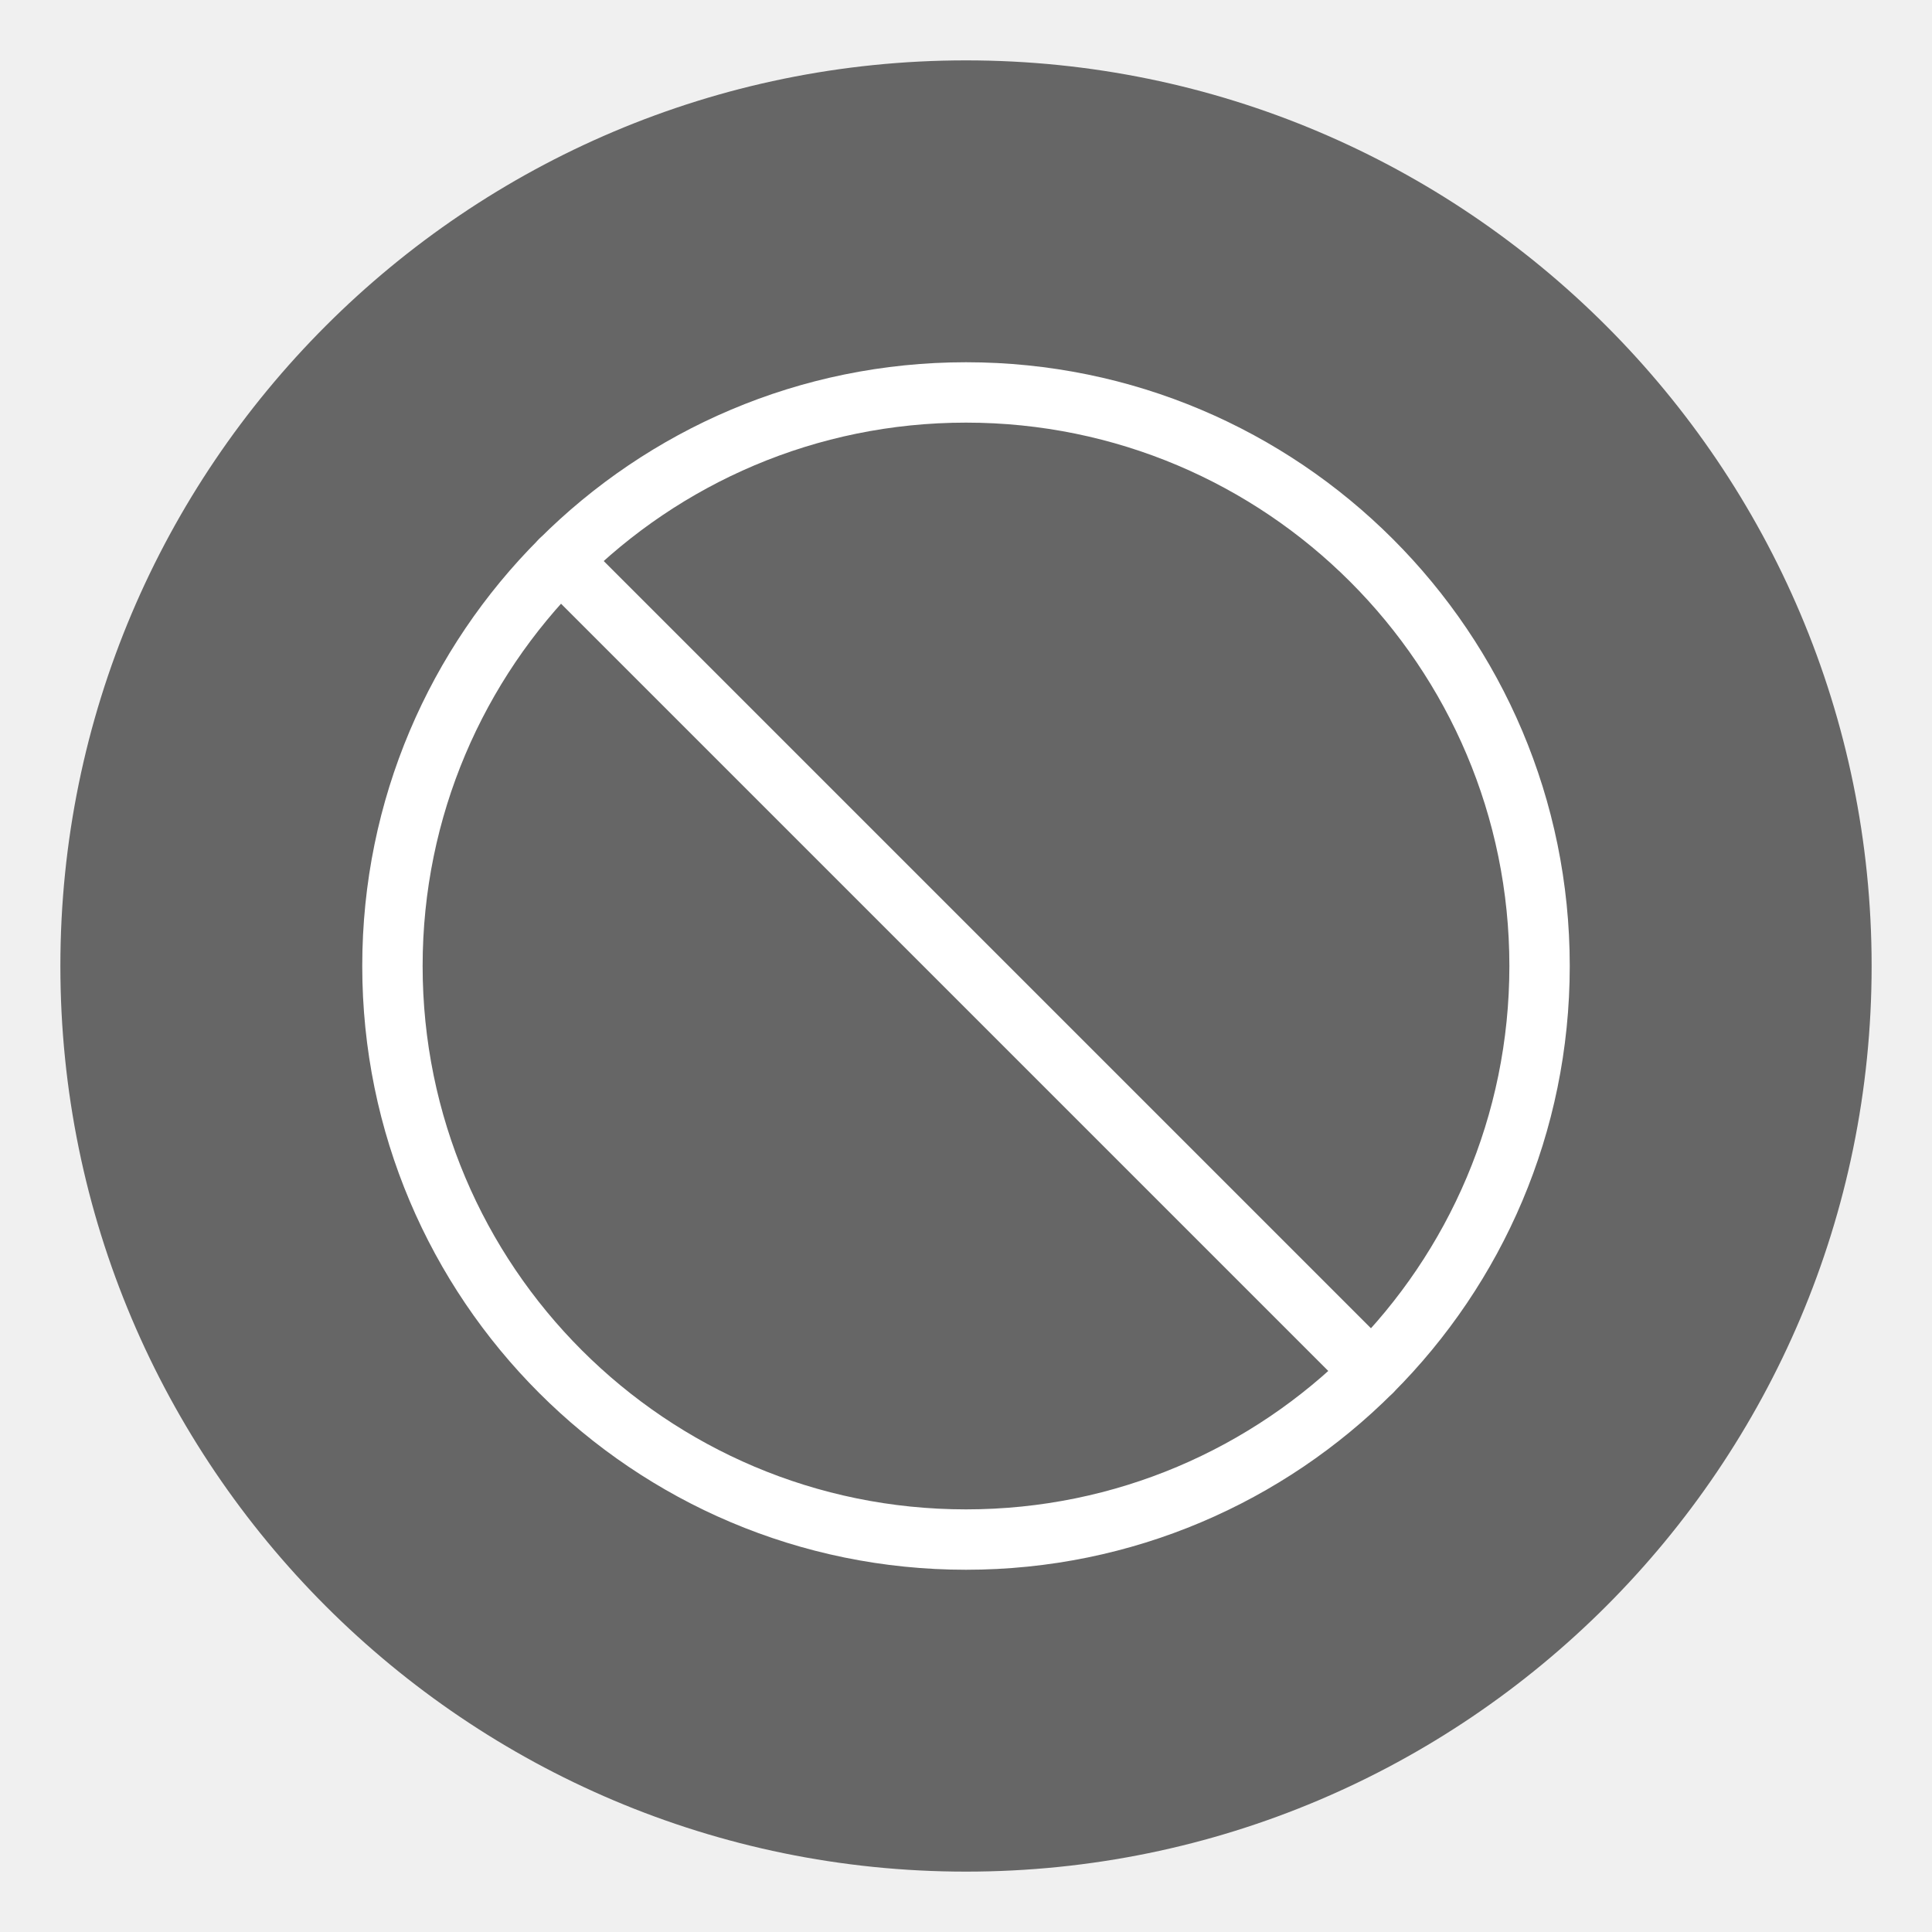
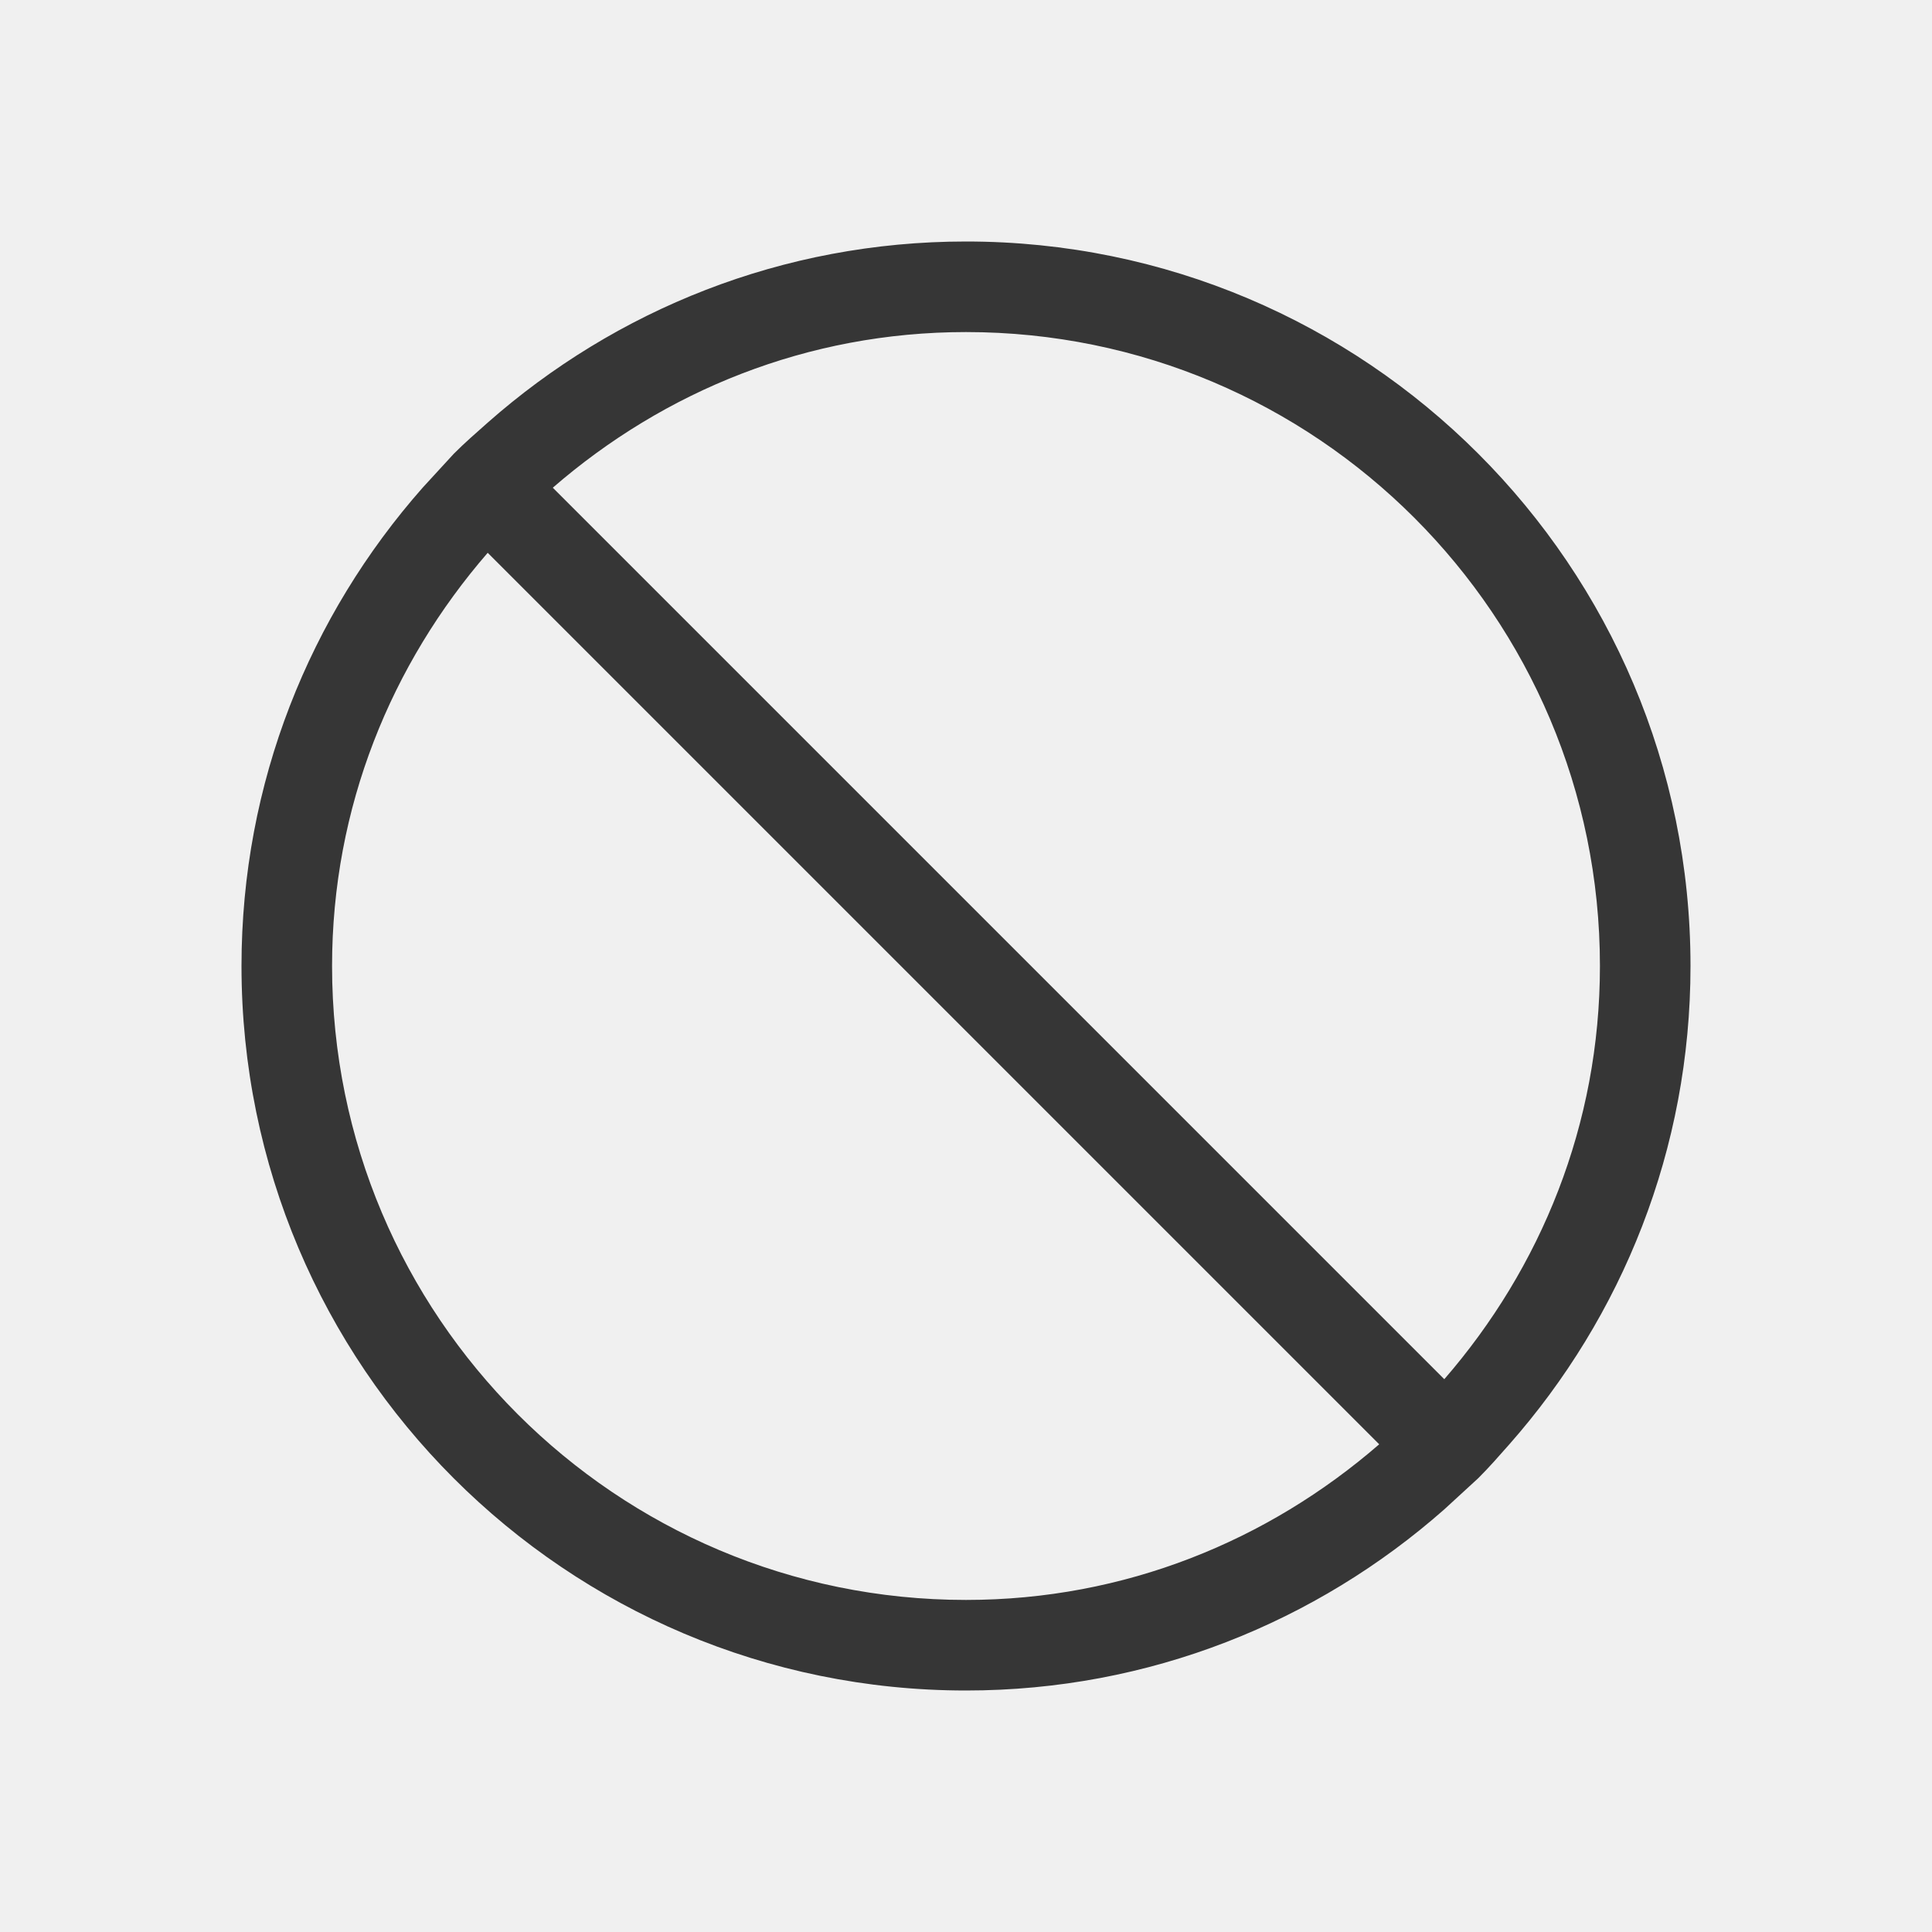
- <svg xmlns="http://www.w3.org/2000/svg" version="1.1" viewBox="0 0 32 32">
-   <defs>
-     <style id="current-color-scheme" type="text/css">.ColorScheme-Text { color: #fcfcfc; }</style>
+ <svg xmlns="http://www.w3.org/2000/svg" viewBox="0 0 32 32" version="1.1" id="svg1" width="32" height="32">
+   <defs id="defs3051">
+     <style type="text/css" id="current-color-scheme">
+       .ColorScheme-Text {
+         color:#363636;
+       }
+       </style>
  </defs>
-   <path d="m16 1c-8.276 0-15 6.724-15 15s6.724 15 15 15 15-6.724 15-15-6.724-15-15-15z" color="#000000" fill="#666666" overflow="visible" stroke-width="1.034" />
-   <path d="m16 6a10 10 0 0 0-10 10 10 10 0 0 0 10 10 10 10 0 0 0 10-10 10 10 0 0 0-10-10zm0 1a9 9 0 0 1 9 9 9 9 0 0 1-9 9 9 9 0 0 1-9-9 9 9 0 0 1 9-9z" fill="#ffffff" fill-rule="evenodd" stroke-linecap="round" stroke-linejoin="round" />
-   <rect transform="rotate(45)" x="12.627" y="-.5" width="20" height="1" rx=".5" ry=".5" fill="#ffffff" fill-rule="evenodd" stroke-linecap="round" stroke-linejoin="round" />
+   <path style="fill:currentColor;fill-opacity:1;stroke:none;stroke-width:1.5" d="M 16,4 C 12.959,4 10.193,5.135 8.078,7 7.889,7.167 7.694,7.337 7.516,7.516 L 7,8.078 C 5.135,10.193 4,12.959 4,16 c 0,6.627 5.373,12 12,12 3.041,0 5.807,-1.135 7.922,-3 l 0.562,-0.516 C 24.663,24.306 24.833,24.111 25,23.922 26.865,21.807 28,19.041 28,16 28,9.373 22.627,4 16,4 Z m 0,1.5 c 5.799,0 10.5,4.701 10.5,10.5 0,2.63 -0.98,5.001 -2.578,6.844 L 9.156,8.078 C 10.999,6.48 13.37,5.5 16,5.5 Z M 8.078,9.156 22.844,23.922 C 21.001,25.52 18.63,26.5 16,26.5 10.201,26.5 5.5,21.799 5.5,16 5.5,13.37 6.48,10.999 8.078,9.156 Z" class="ColorScheme-Text" id="path1" />
</svg>
